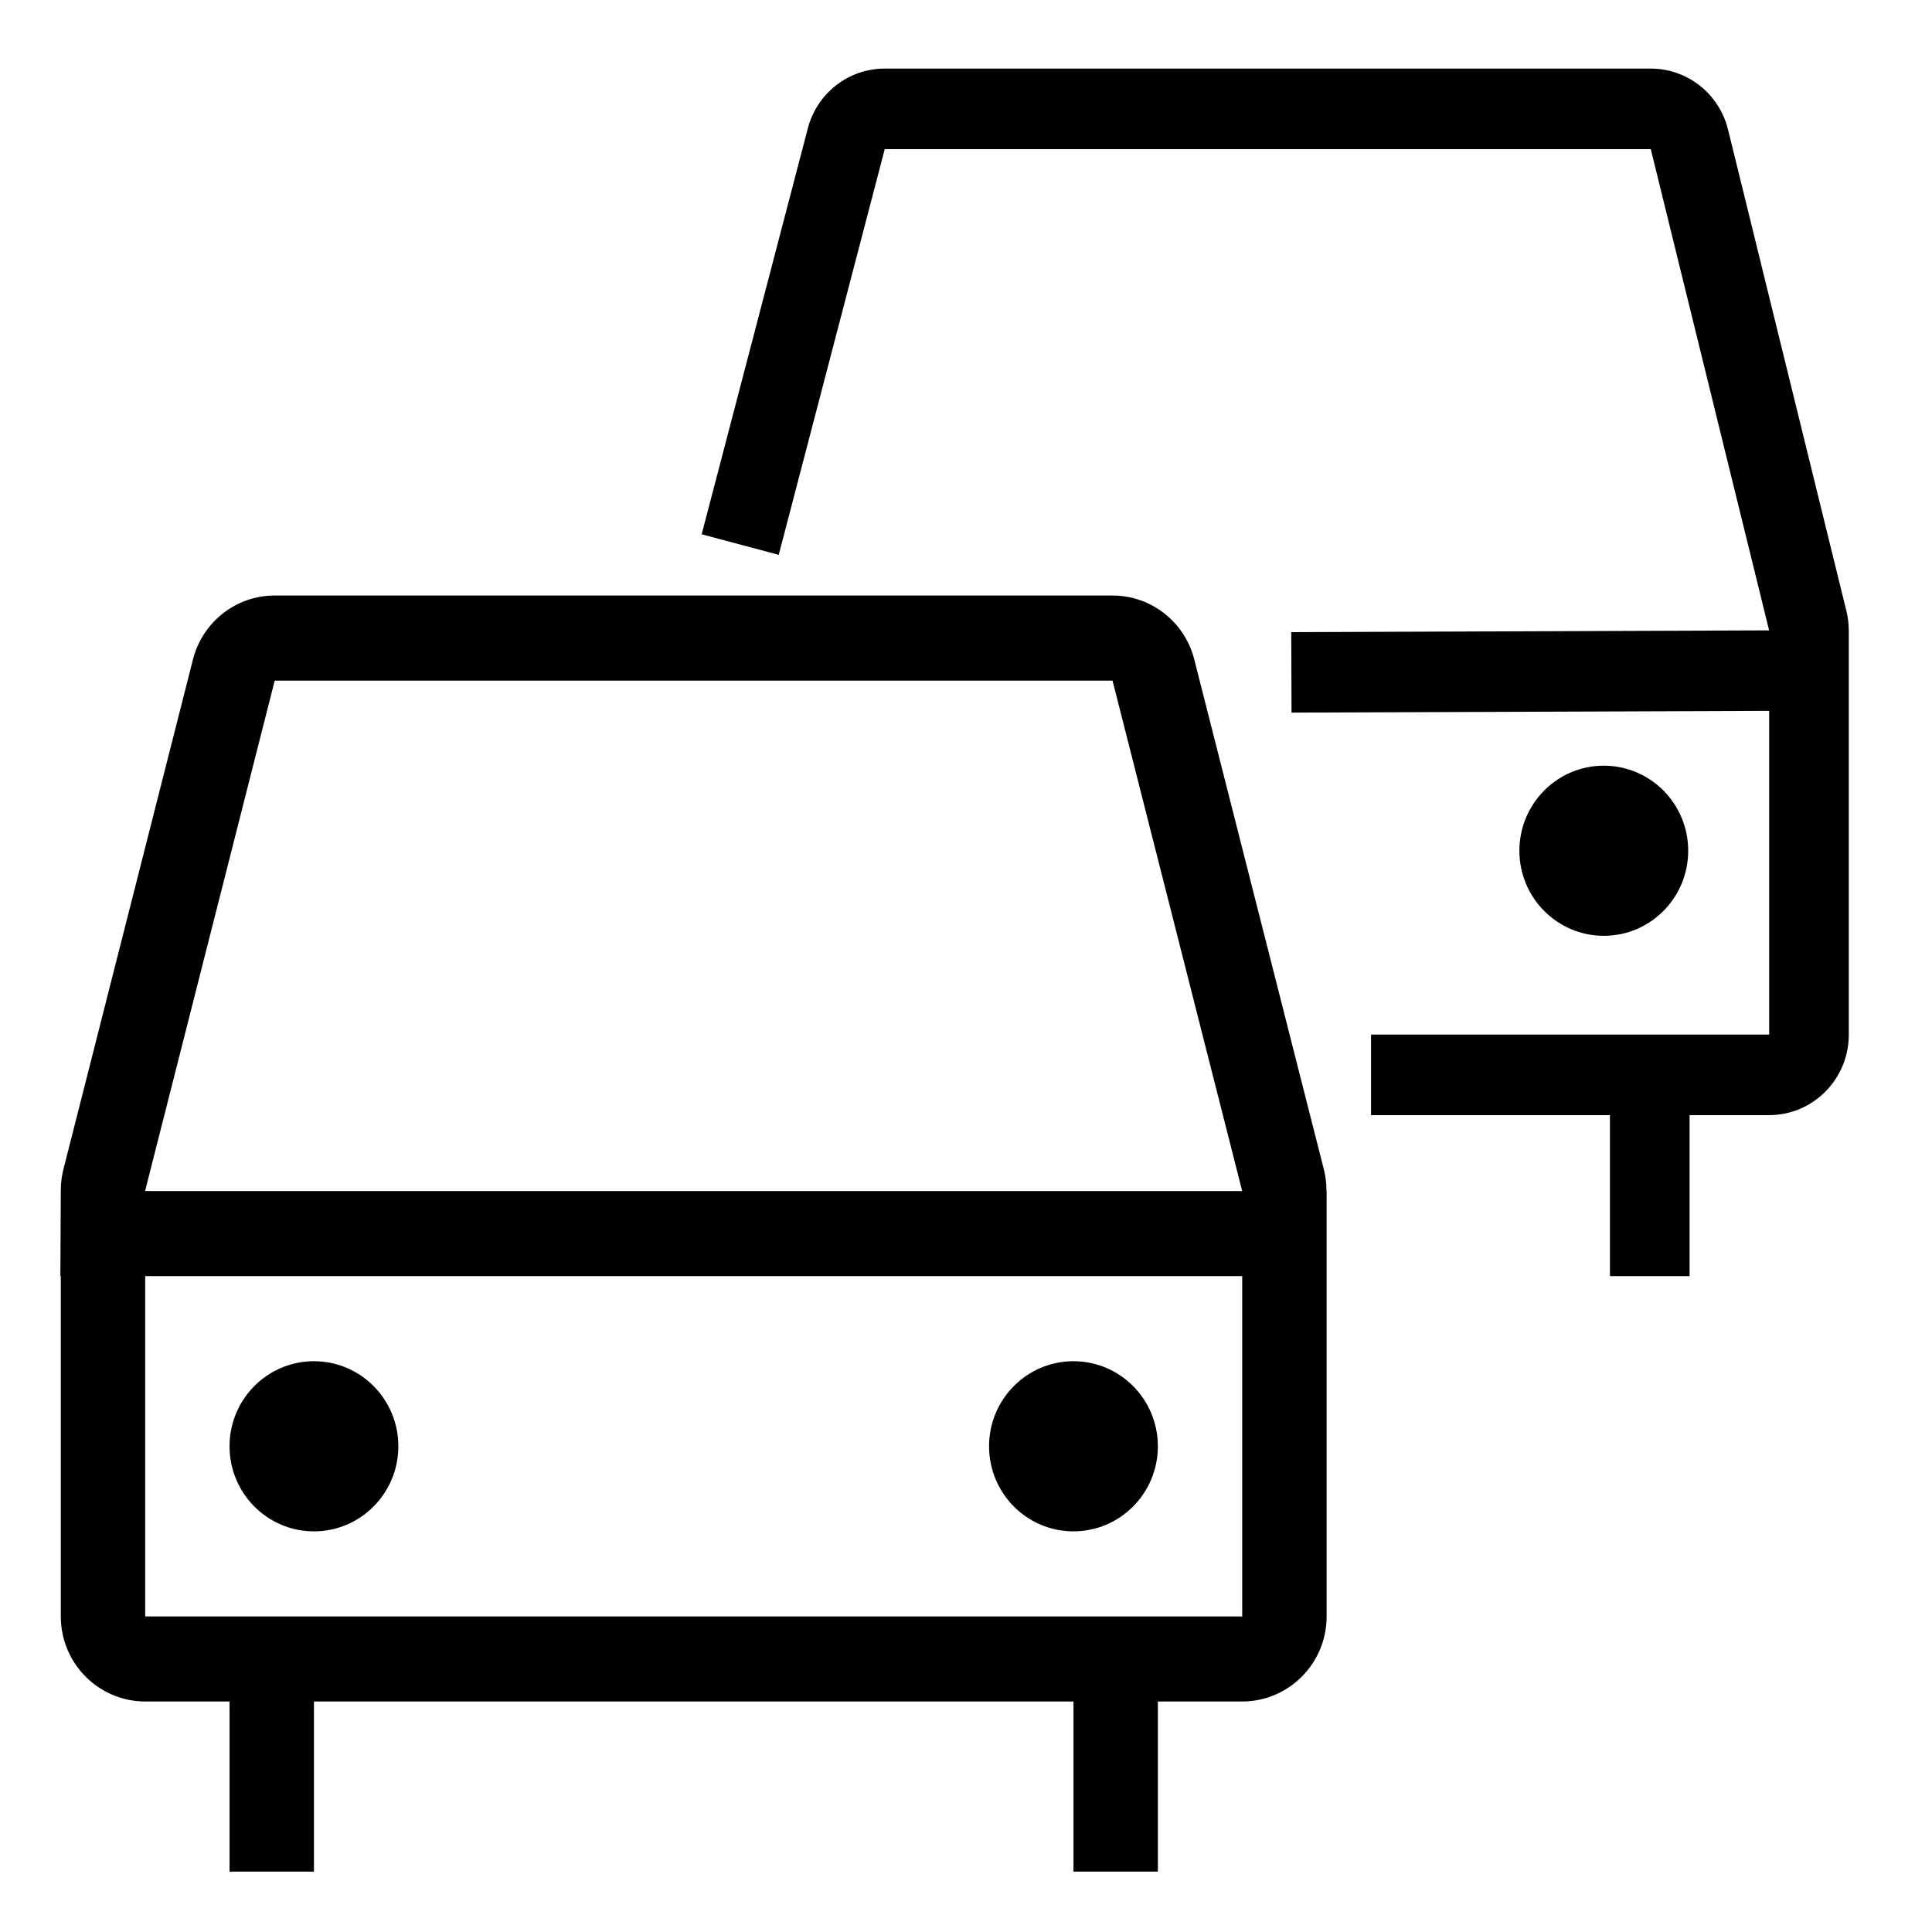
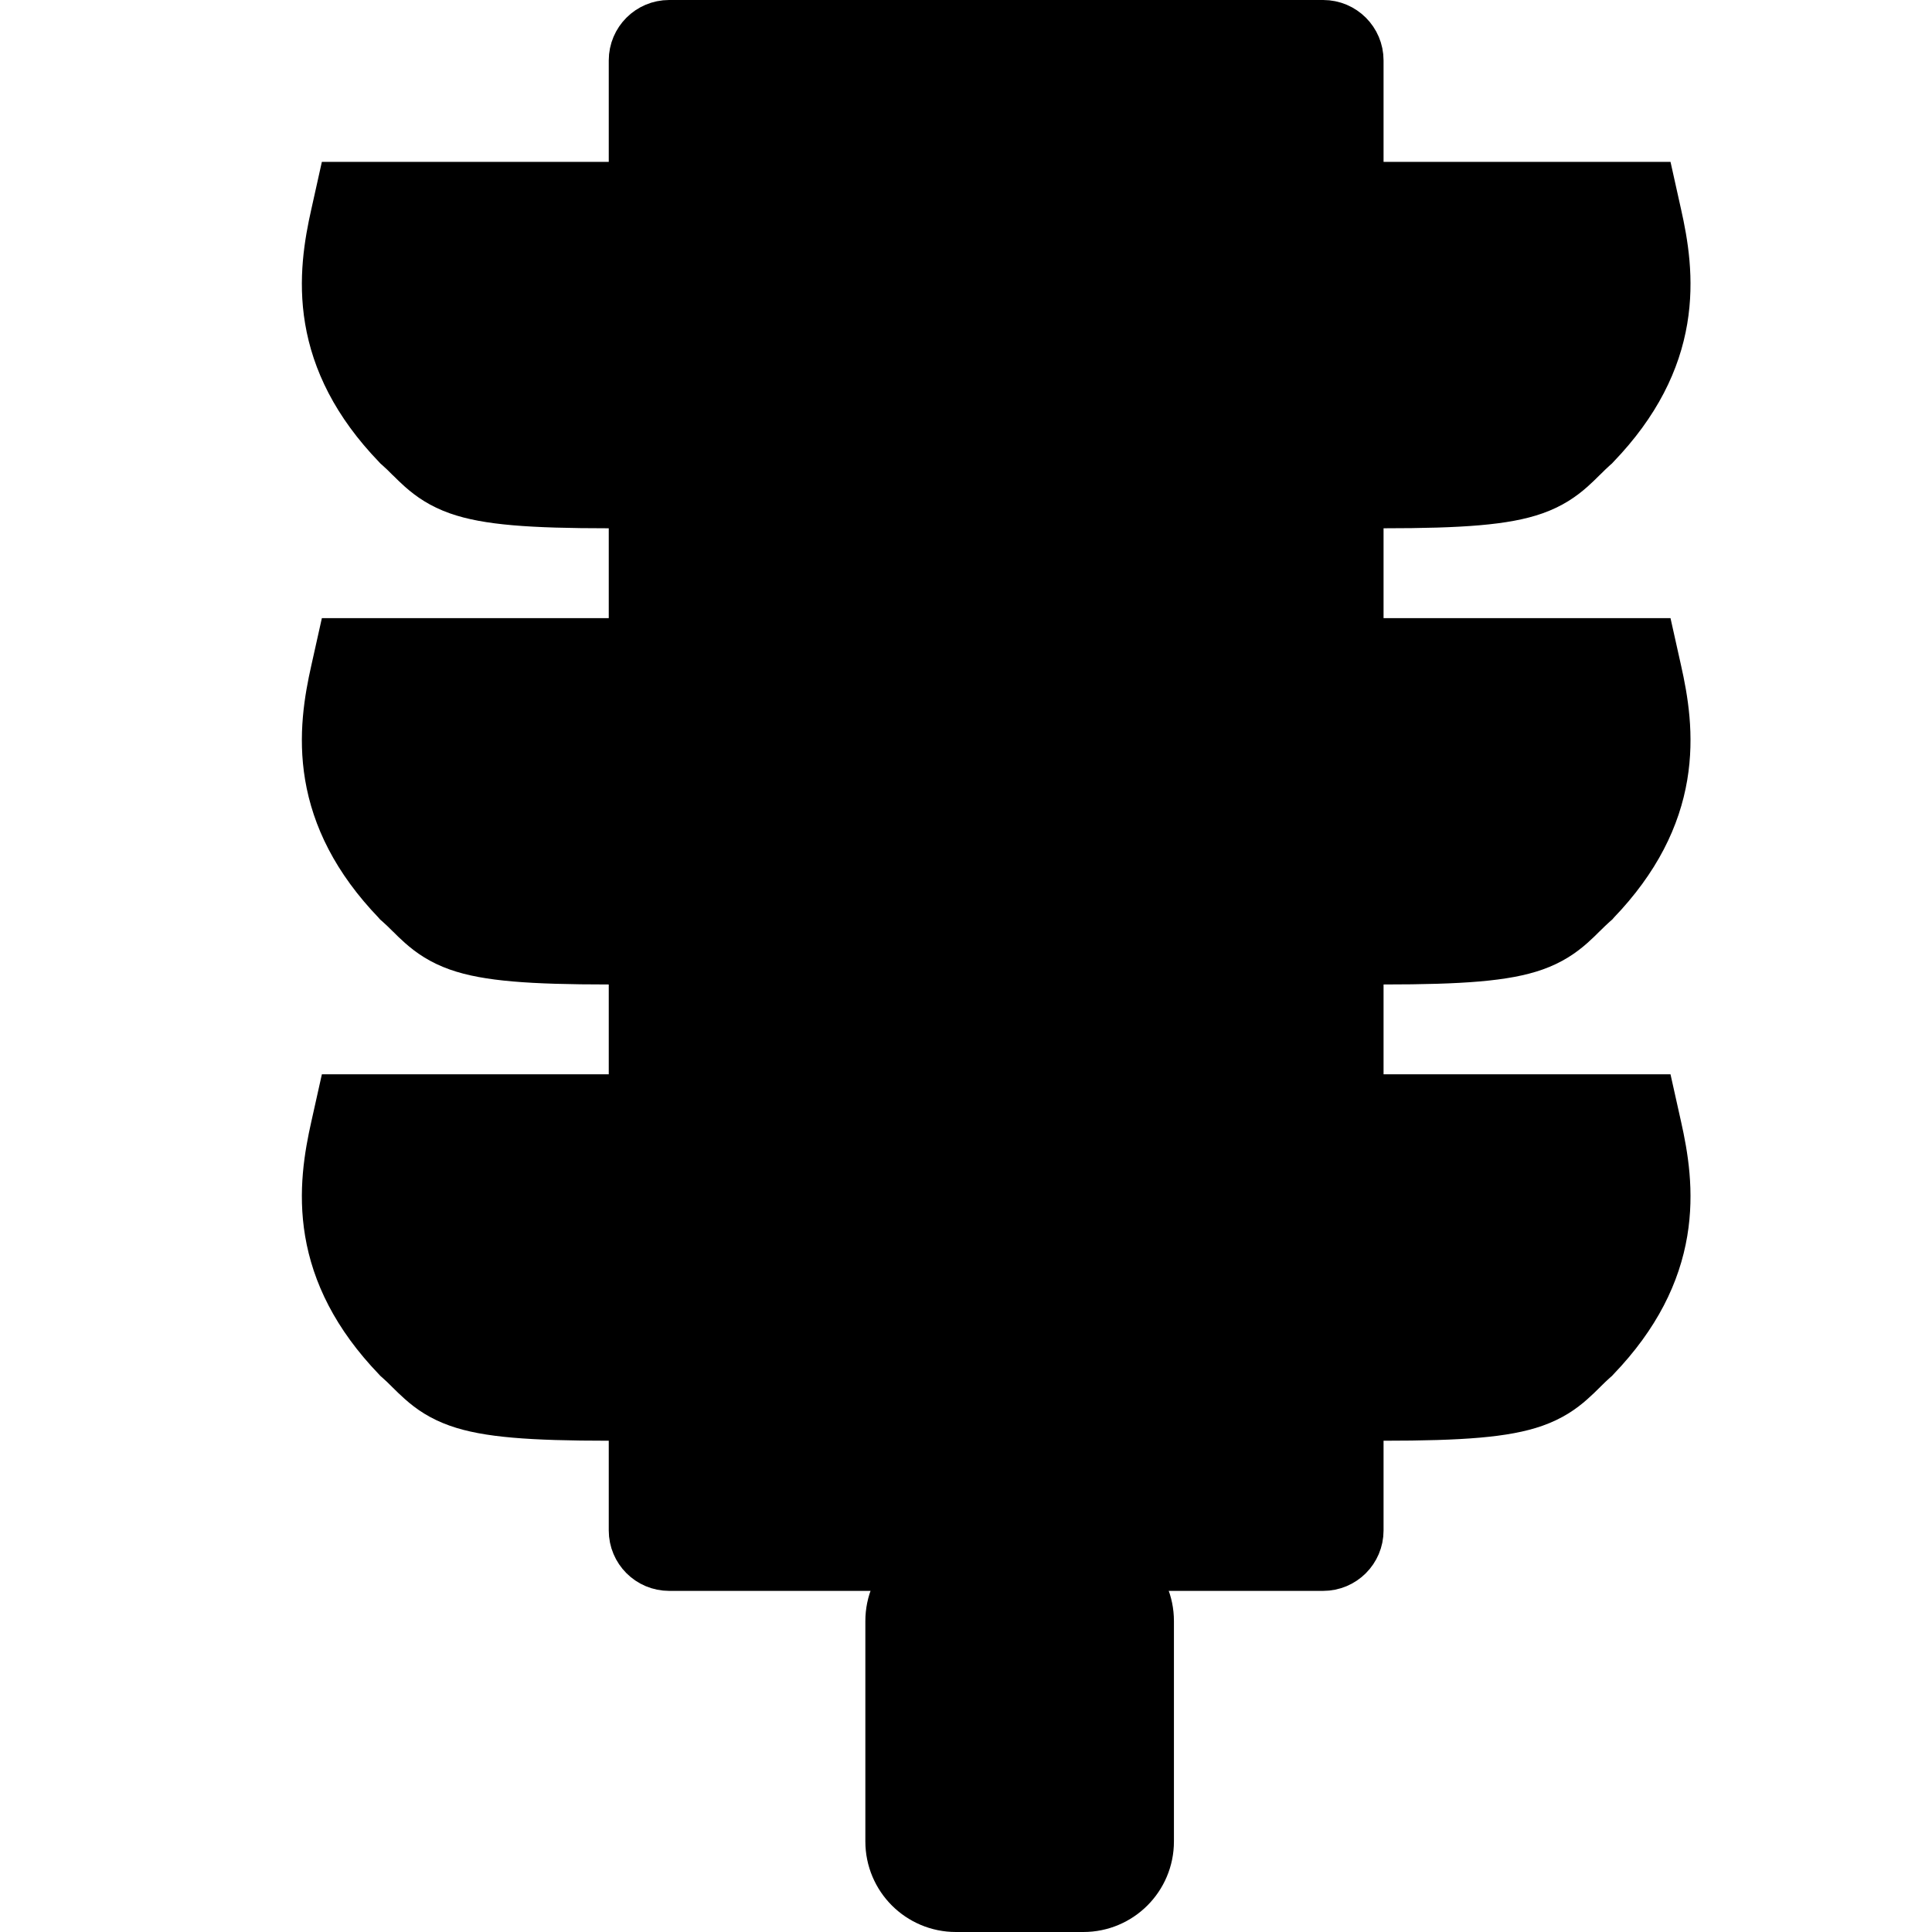
<svg xmlns="http://www.w3.org/2000/svg" viewBox="0 0 32 32" version="1.1">
-   <g stroke="none" stroke-width="1">
-     <path d="M21.97,19.716 C21.971,19.599 21.956,19.482 21.927,19.368 L19.781,10.923 C19.623,10.3 19.065,9.863 18.427,9.864 L4.55,9.864 C3.912,9.863 3.354,10.3 3.196,10.923 L1.053,19.357 C1.023,19.473 1.007,19.593 1.007,19.713 L1,21.134 L1.007,21.134 L1.007,26.773 C1.007,27.551 1.633,28.181 2.405,28.182 L3.802,28.182 L3.802,31 L5.2,31 L5.2,28.182 L17.78,28.182 L17.78,31 L19.178,31 L19.178,28.182 L20.575,28.182 C21.347,28.181 21.973,27.551 21.973,26.773 L21.973,19.727 L21.97,19.727 L21.97,19.716 Z M2.405,19.727 L2.405,19.719 L4.55,11.273 L18.427,11.273 L20.572,19.718 L20.572,19.727 L2.405,19.727 Z M20.577,26.773 L2.405,26.773 L2.405,21.136 L20.575,21.136 L20.575,26.773 L20.577,26.773 Z" />
-     <path d="M30.621,10.436 C30.621,10.332 30.608,10.228 30.584,10.127 L28.622,2.147 C28.476,1.553 27.948,1.136 27.342,1.136 L14.654,1.136 C14.052,1.135 13.525,1.548 13.377,2.138 L11.622,8.849 L12.898,9.19 L14.654,2.47 L27.342,2.47 L29.302,10.441 L21.387,10.47 L21.392,11.803 L29.303,11.774 L29.303,17.136 L22.709,17.136 L22.709,18.47 L26.666,18.47 L26.666,21.136 L27.985,21.136 L27.985,18.47 L29.303,18.47 C30.032,18.469 30.622,17.873 30.622,17.136 L30.622,10.436 L30.621,10.436 Z" />
-     <ellipse cx="5.2" cy="23.955" rx="1.398" ry="1.409" />
-     <ellipse cx="17.78" cy="23.955" rx="1.398" ry="1.409" />
-     <ellipse cx="26.564" cy="14.091" rx="1.398" ry="1.409" />
-   </g>
+   <rect x="10.583" y="0.5" width="11.833" height="25.35" rx="0.5" stroke="black" />
+   <path d="M19.5 5.425C19.5 7.073 18.159 8.412 16.5 8.412C14.841 8.412 13.5 7.073 13.5 5.425C13.5 3.777 14.841 2.438 16.5 2.438C18.159 2.438 19.5 3.777 19.5 5.425Z" stroke="black" />
+   <path d="M19.5 13.562C19.5 15.211 18.159 16.55 16.5 16.55C14.841 16.55 13.5 15.211 13.5 13.562C13.5 11.914 14.841 10.575 16.5 10.575C18.159 10.575 19.5 11.914 19.5 13.562Z" stroke="black" />
+   <path d="M19.5 21.7C19.5 23.348 18.159 24.688 16.5 24.688C14.841 24.688 13.5 23.348 13.5 21.7C13.5 20.052 14.841 18.712 16.5 18.712C18.159 18.712 19.5 20.052 19.5 21.7Z" stroke="black" />
+   <path d="M10.583 3.681V3.181H10.083H6.132H5.732L5.645 3.572C5.538 4.047 5.438 4.633 5.547 5.28C5.658 5.938 5.977 6.618 6.637 7.304L6.65 7.318L6.665 7.331C6.732 7.391 6.789 7.446 6.847 7.505C6.853 7.51 6.858 7.515 6.863 7.52C6.915 7.572 6.975 7.631 7.038 7.687C7.189 7.821 7.363 7.941 7.617 8.031C8.077 8.194 8.781 8.25 10.083 8.25H10.583V7.75V3.681Z" stroke="black" />
+   <path d="M10.583 11.238V10.738H10.083H6.132H5.732L5.645 11.128C5.538 11.603 5.438 12.189 5.547 12.836C5.658 13.494 5.977 14.174 6.637 14.86L6.65 14.875L6.665 14.888C6.732 14.947 6.789 15.003 6.847 15.061C6.853 15.066 6.858 15.071 6.863 15.076C6.915 15.128 6.975 15.188 7.038 15.243C7.189 15.377 7.363 15.497 7.617 15.587C8.077 15.75 8.781 15.806 10.083 15.806H10.583V15.306V11.238Z" stroke="black" />
+   <path d="M10.583 18.794V18.294H10.083H6.132H5.732L5.645 18.684C5.538 19.16 5.438 19.745 5.547 20.392C5.658 21.05 5.977 21.73 6.637 22.417L6.65 22.431L6.665 22.444C6.732 22.503 6.789 22.559 6.847 22.617C6.853 22.622 6.858 22.627 6.863 22.633C6.915 22.684 6.975 22.744 7.038 22.799C7.189 22.934 7.363 23.053 7.617 23.143C8.077 23.306 8.781 23.363 10.083 23.363H10.583V22.863V18.794Z" stroke="black" />
+   <path d="M22.417 3.681V3.181H22.917H26.867H27.268L27.355 3.572C27.462 4.047 27.562 4.633 27.453 5.28C27.342 5.938 27.023 6.618 26.363 7.304L26.35 7.318L26.335 7.331C26.268 7.391 26.212 7.446 26.153 7.505C26.148 7.51 26.142 7.515 26.137 7.52C26.085 7.572 26.025 7.631 25.962 7.687C25.811 7.821 25.637 7.941 25.383 8.031C24.923 8.194 24.219 8.25 22.917 8.25H22.417V7.75V3.681Z" stroke="black" />
+   <path d="M22.417 11.238V10.738H22.917H26.867H27.268L27.355 11.128C27.462 11.603 27.562 12.189 27.453 12.836C27.342 13.494 27.023 14.174 26.363 14.86L26.35 14.875L26.335 14.888C26.268 14.947 26.212 15.003 26.153 15.061C26.148 15.066 26.142 15.071 26.137 15.076C26.085 15.128 26.025 15.188 25.962 15.243C25.811 15.377 25.637 15.497 25.383 15.587C24.923 15.75 24.219 15.806 22.917 15.806H22.417V15.306V11.238Z" stroke="black" />
+   <path d="M22.417 18.794V18.294H22.917H26.867H27.268L27.355 18.684C27.462 19.16 27.562 19.745 27.453 20.392C27.342 21.05 27.023 21.73 26.363 22.417L26.35 22.431L26.335 22.444C26.268 22.503 26.212 22.559 26.153 22.617C26.148 22.622 26.142 22.627 26.137 22.633C26.085 22.684 26.025 22.744 25.962 22.799C25.811 22.934 25.637 23.053 25.383 23.143C24.923 23.306 24.219 23.363 22.917 23.363H22.417V22.863V18.794Z" stroke="black" />
+   <rect x="14.833" y="25.85" width="4.111" height="5.65" rx="1" stroke="black" />
</svg>
